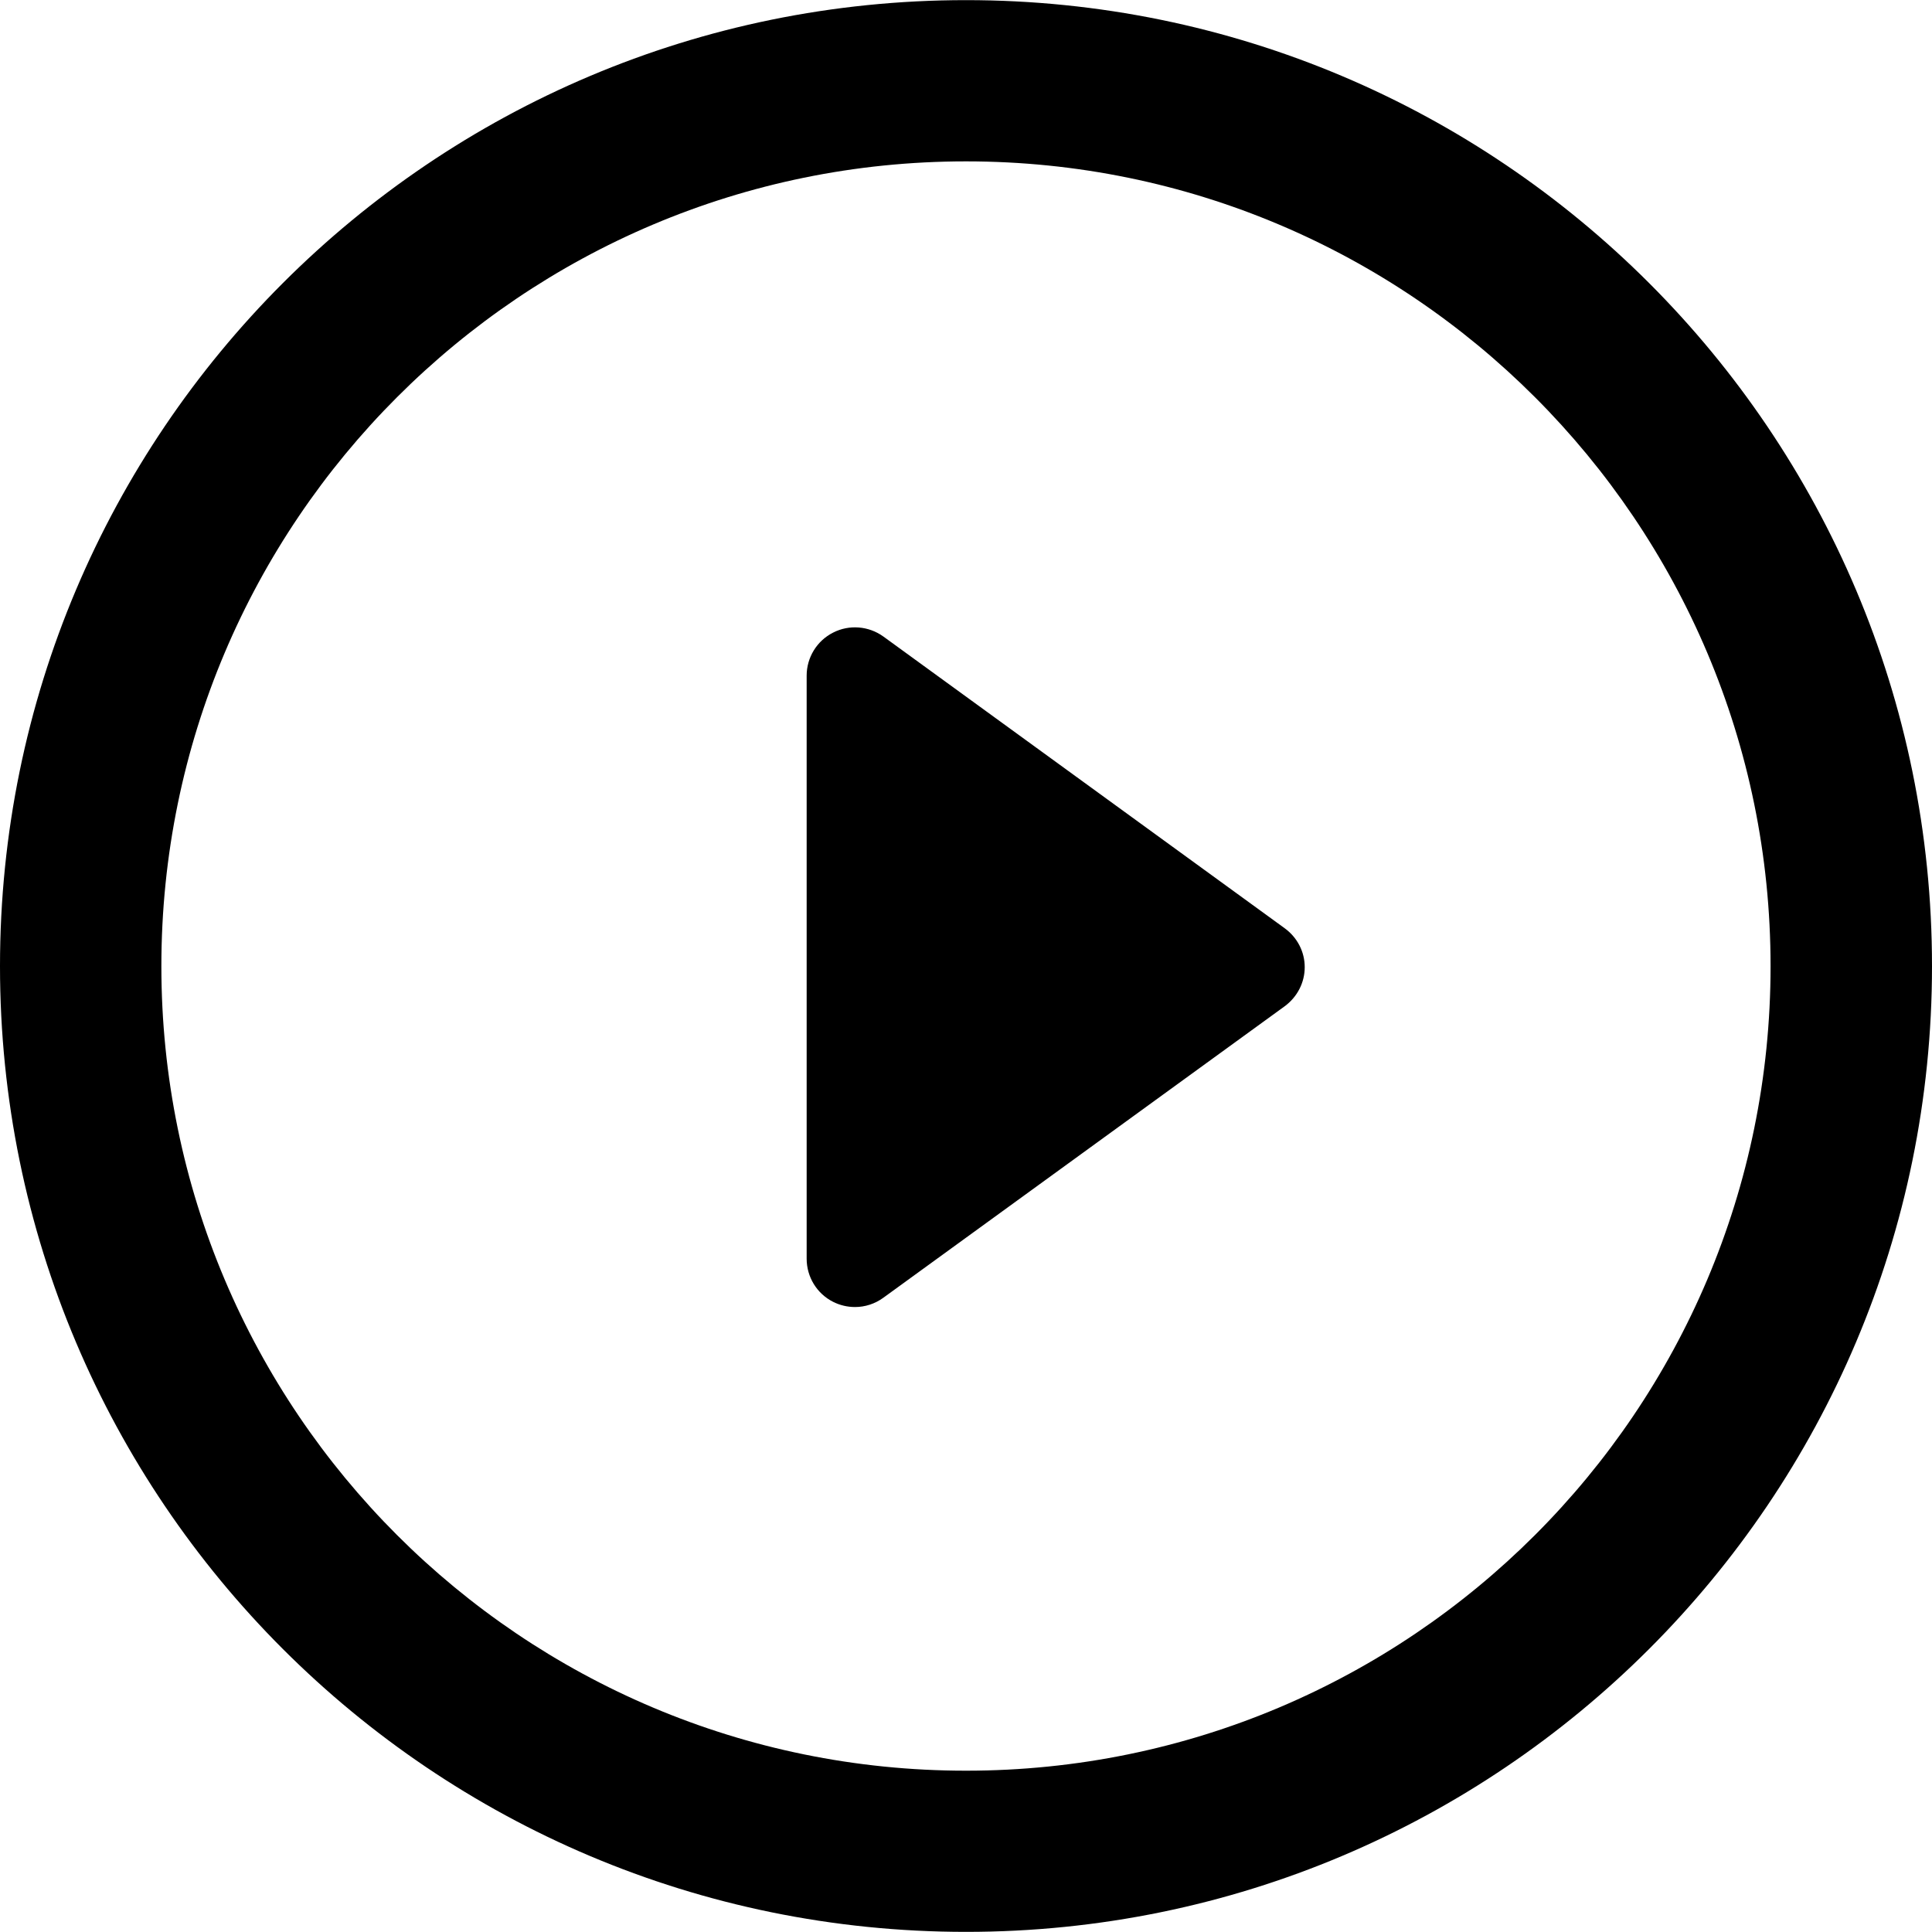
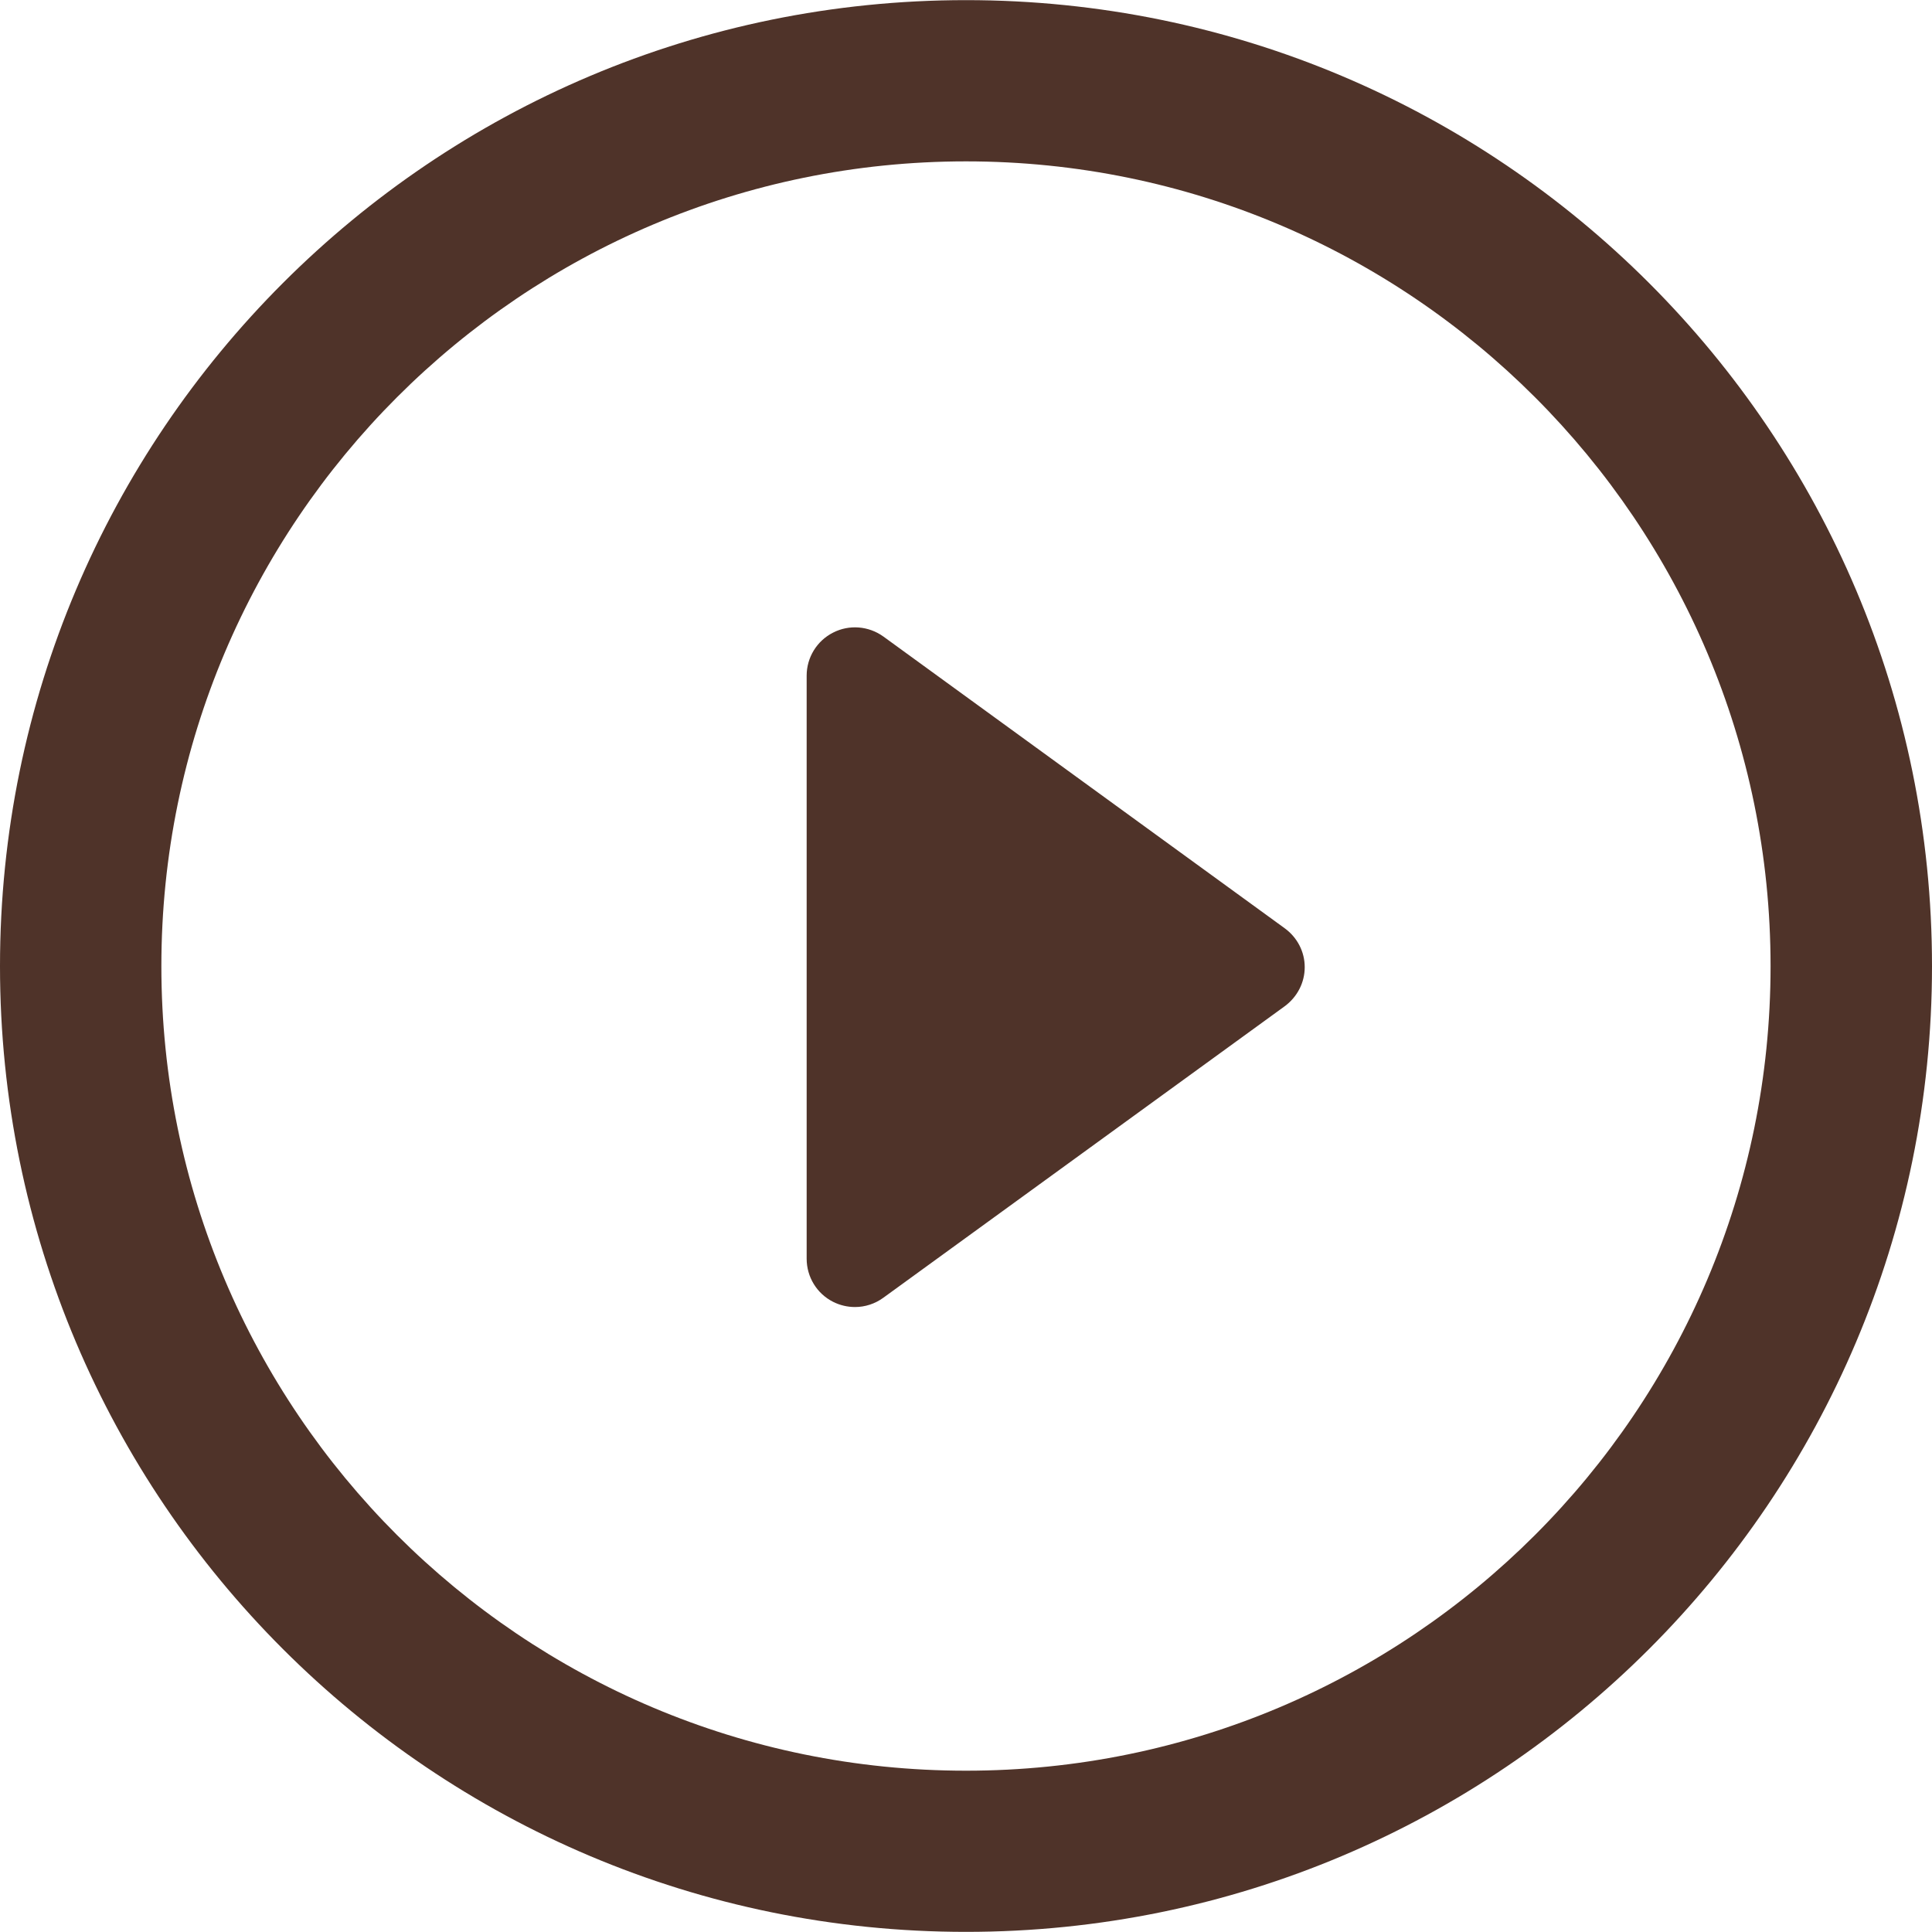
<svg xmlns="http://www.w3.org/2000/svg" version="1.1" id="Capa_1" x="0px" y="0px" viewBox="0 0 30.051 30.051" style="enable-background:new 0 0 30.051 30.051;" xml:space="preserve">
  <g>
-     <path d="M19.982,14.438l-6.24-4.536c-0.229-0.166-0.533-0.191-0.784-0.062c-0.253,0.128-0.411,0.388-0.411,0.669v9.069   c0,0.284,0.158,0.543,0.411,0.671c0.107,0.054,0.224,0.081,0.342,0.081c0.154,0,0.31-0.049,0.442-0.146l6.24-4.532   c0.197-0.145,0.312-0.369,0.312-0.607C20.295,14.803,20.177,14.58,19.982,14.438z" />
-     <path d="M15.026,0.002C6.726,0.002,0,6.728,0,15.028c0,8.297,6.726,15.021,15.026,15.021c8.298,0,15.025-6.725,15.025-15.021   C30.052,6.728,23.324,0.002,15.026,0.002z M15.026,27.542c-6.912,0-12.516-5.601-12.516-12.514c0-6.91,5.604-12.518,12.516-12.518   c6.911,0,12.514,5.607,12.514,12.518C27.541,21.941,21.937,27.542,15.026,27.542z" />
+     <path style="fill:#4f3329;" d="M19.982,14.438l-6.24-4.536c-0.229-0.166-0.533-0.191-0.784-0.062c-0.253,0.128-0.411,0.388-0.411,0.669v9.069   c0,0.284,0.158,0.543,0.411,0.671c0.107,0.054,0.224,0.081,0.342,0.081c0.154,0,0.31-0.049,0.442-0.146l6.24-4.532   c0.197-0.145,0.312-0.369,0.312-0.607C20.295,14.803,20.177,14.58,19.982,14.438z" />
+     <path style="fill:#4f3329;" d="M15.026,0.002C6.726,0.002,0,6.728,0,15.028c0,8.297,6.726,15.021,15.026,15.021c8.298,0,15.025-6.725,15.025-15.021   C30.052,6.728,23.324,0.002,15.026,0.002z M15.026,27.542c-6.912,0-12.516-5.601-12.516-12.514c0-6.91,5.604-12.518,12.516-12.518   c6.911,0,12.514,5.607,12.514,12.518C27.541,21.941,21.937,27.542,15.026,27.542z" />
    <g>
	</g>
    <g>
	</g>
    <g>
	</g>
    <g>
	</g>
    <g>
	</g>
    <g>
	</g>
    <g>
	</g>
    <g>
	</g>
    <g>
	</g>
    <g>
	</g>
    <g>
	</g>
    <g>
	</g>
    <g>
	</g>
    <g>
	</g>
    <g>
	</g>
  </g>
  <g>
</g>
  <g>
</g>
  <g>
</g>
  <g>
</g>
  <g>
</g>
  <g>
</g>
  <g>
</g>
  <g>
</g>
  <g>
</g>
  <g>
</g>
  <g>
</g>
  <g>
</g>
  <g>
</g>
  <g>
</g>
  <g>
</g>
</svg>
